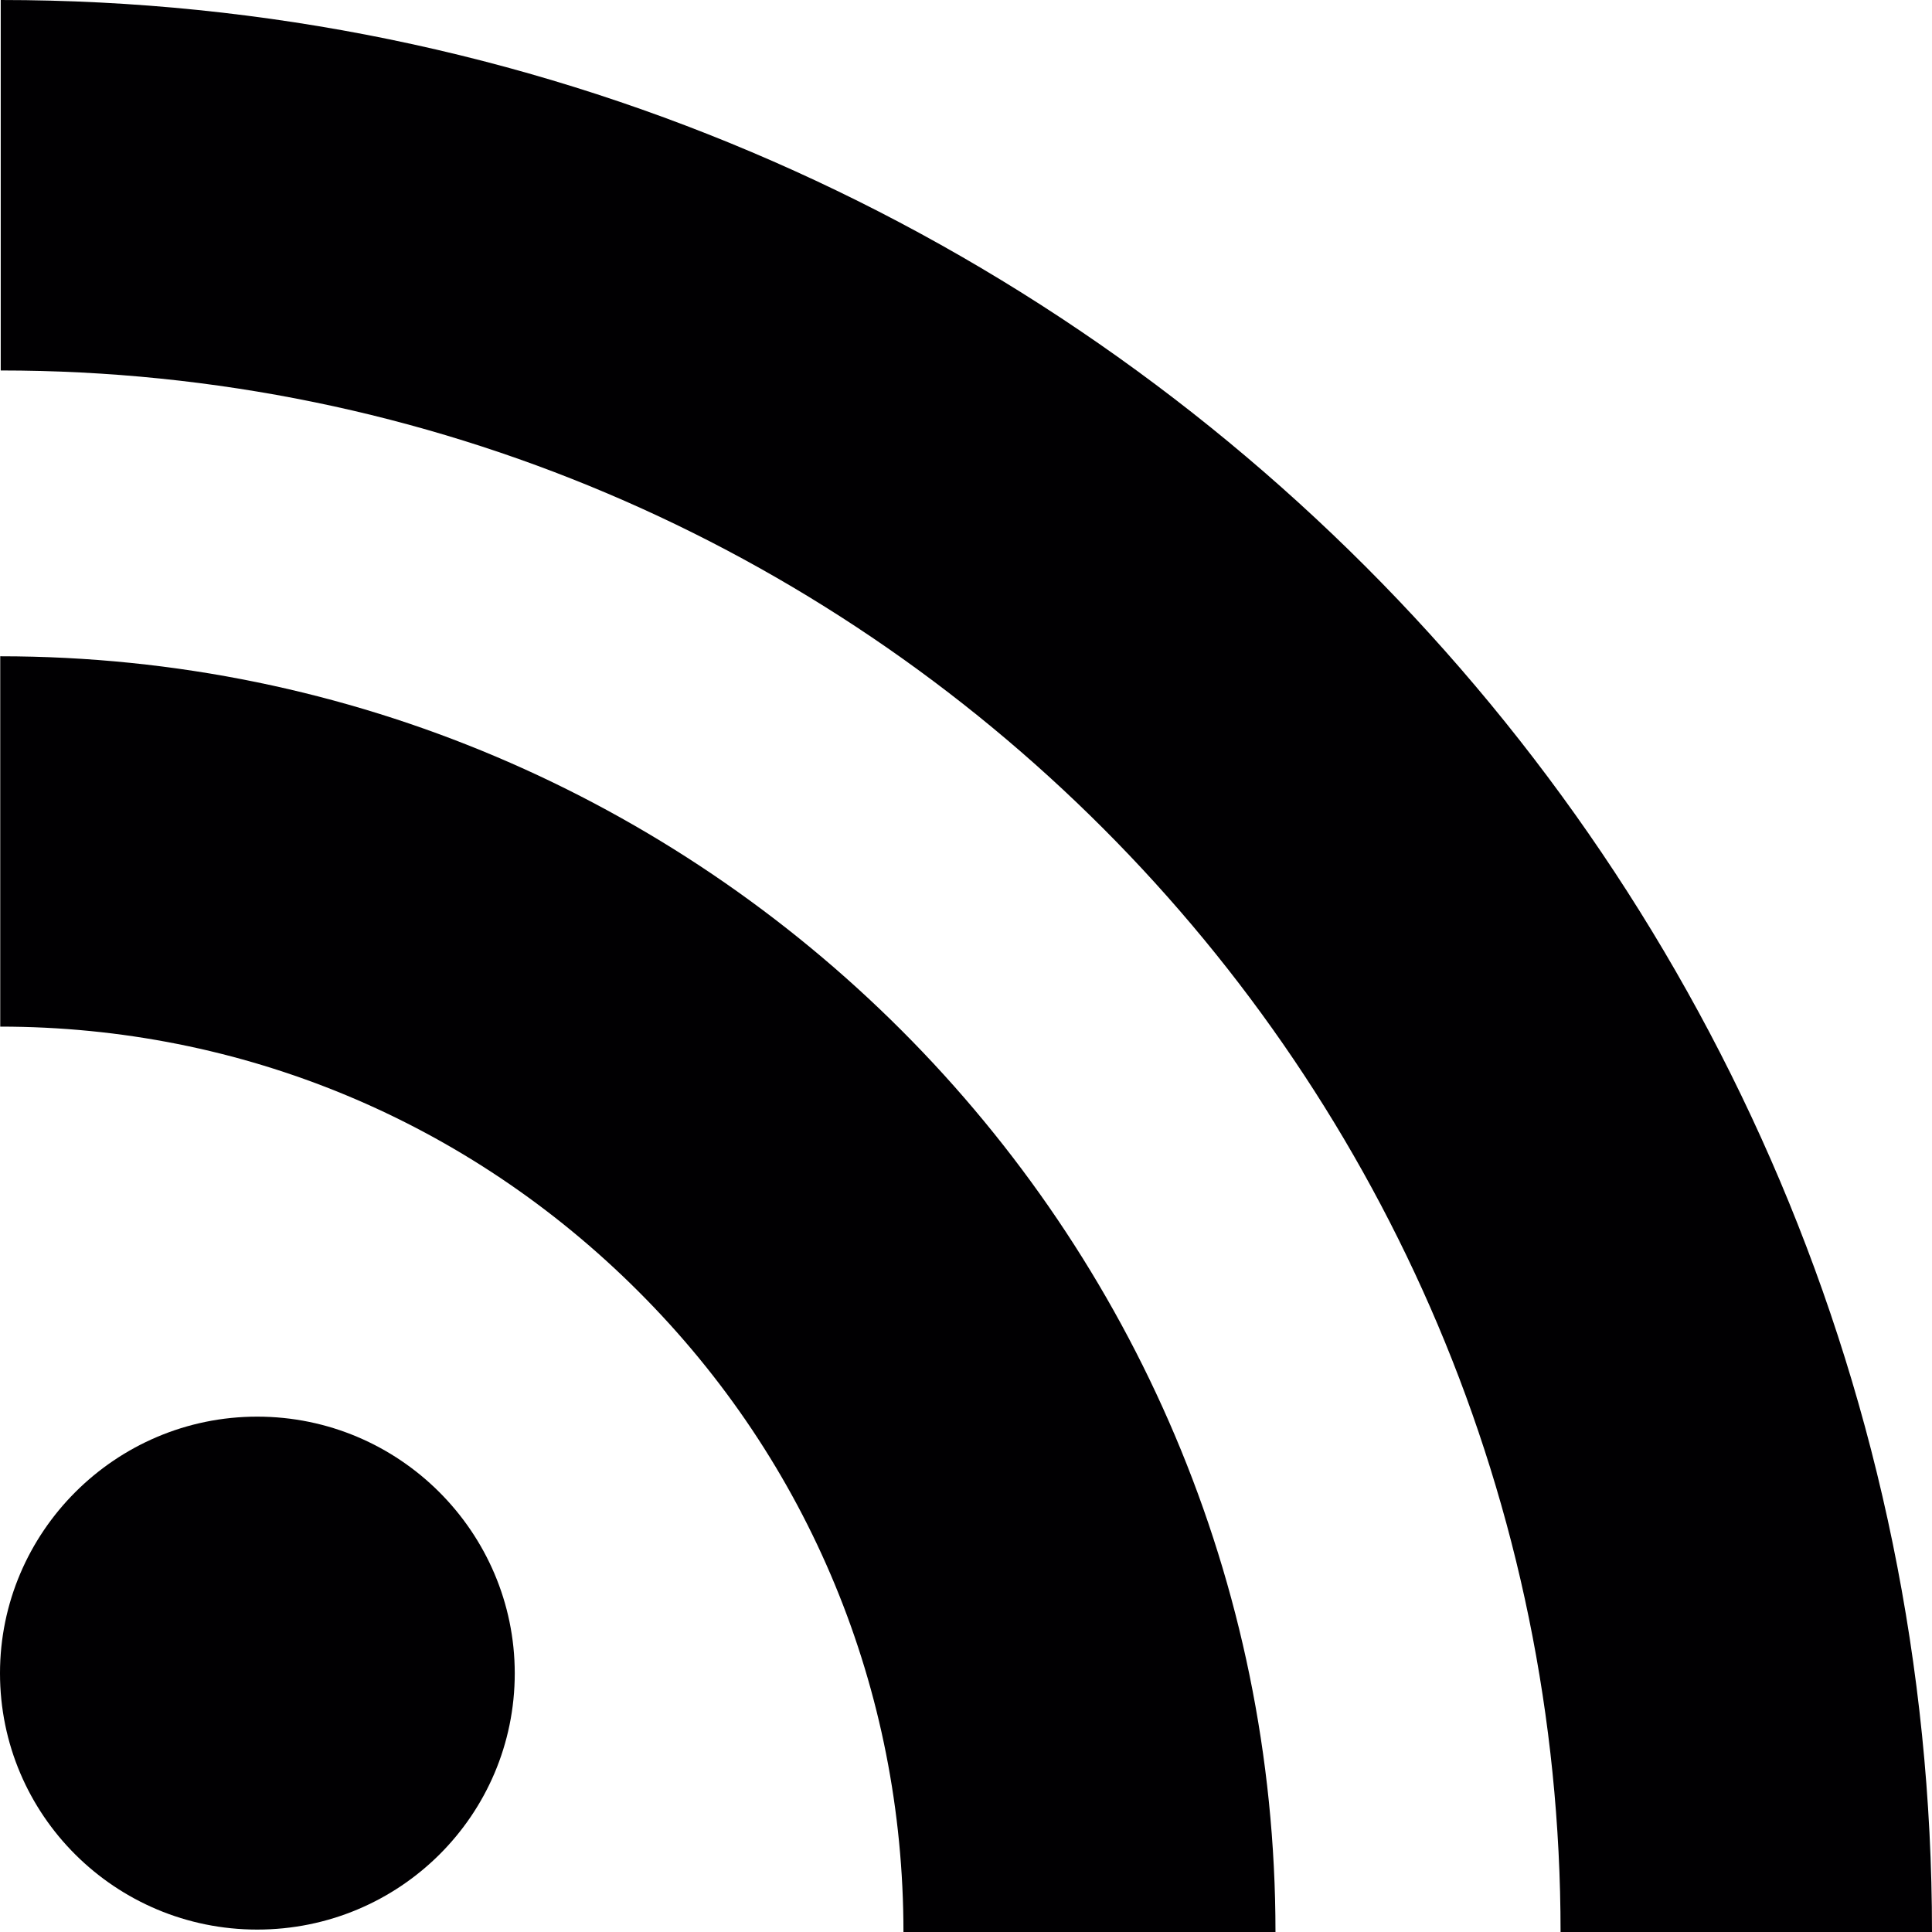
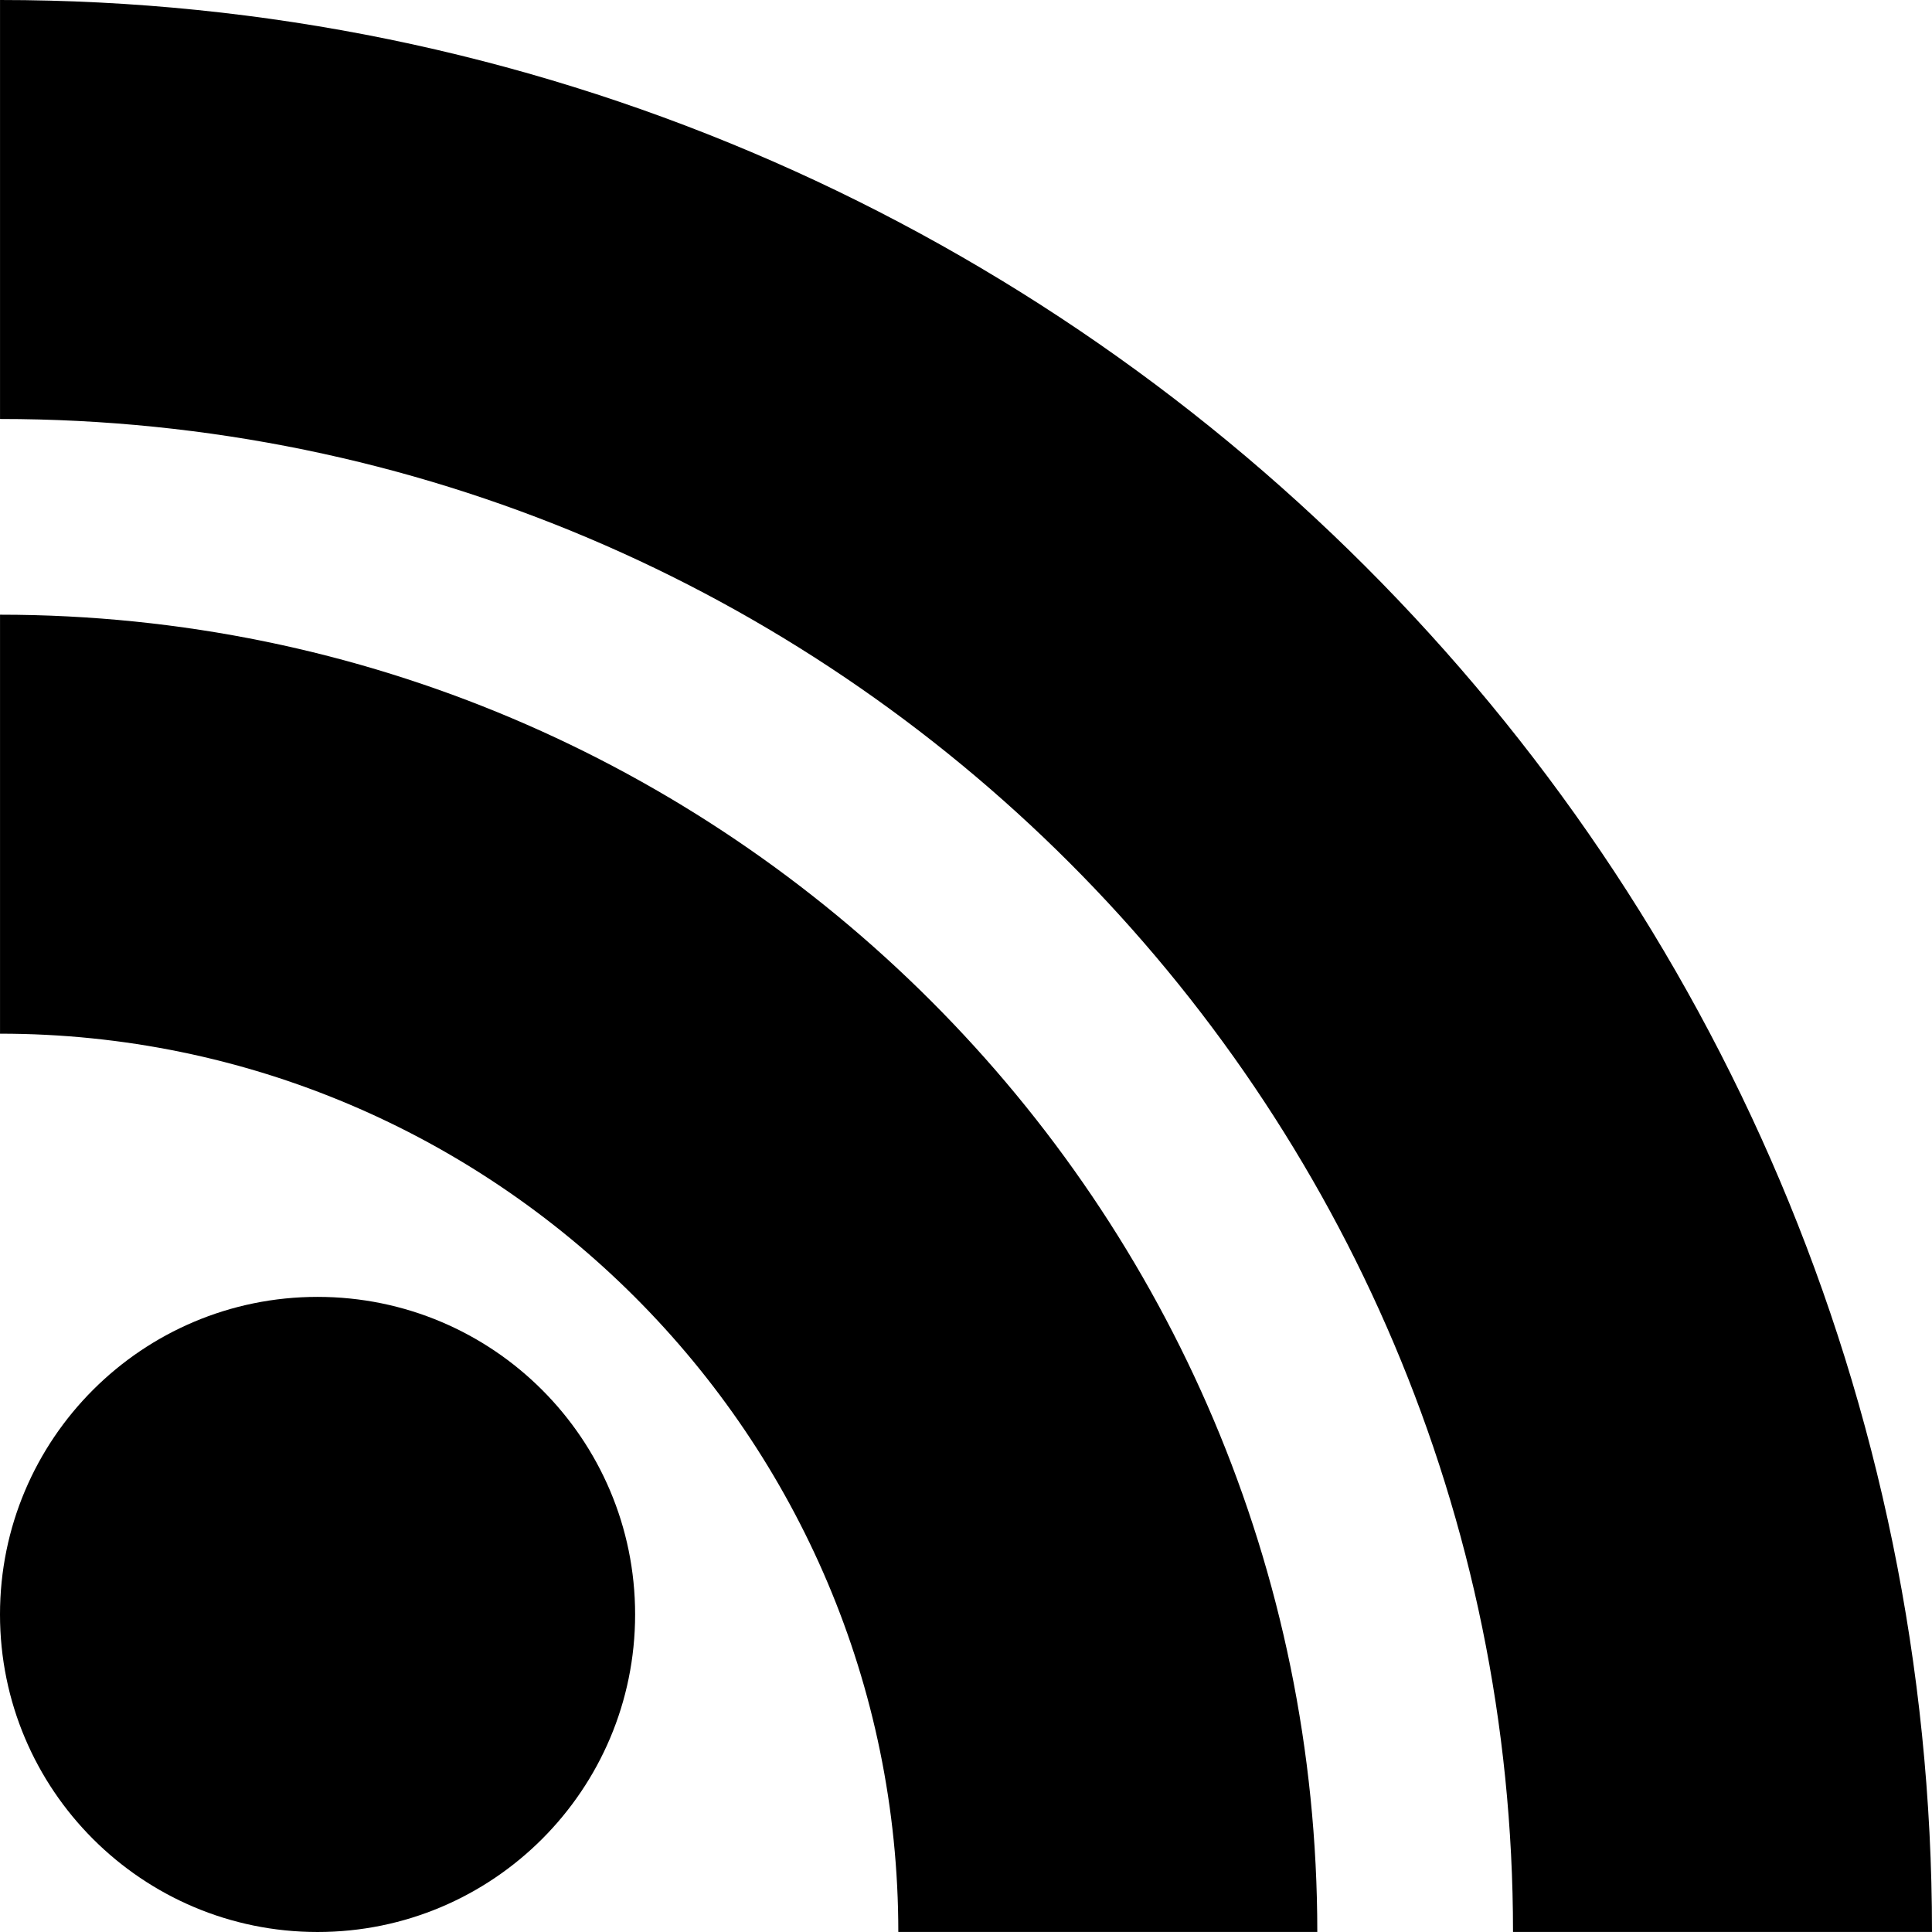
- <svg xmlns="http://www.w3.org/2000/svg" version="1.1" id="Capa_1" x="0px" y="0px" viewBox="0 0 486.392 486.392" style="enable-background:new 0 0 486.392 486.392;" xml:space="preserve">
+ <svg xmlns="http://www.w3.org/2000/svg" version="1.1" id="Capa_1" x="0px" y="0px" width="423.309px" height="423.309px" viewBox="0 0 423.309 423.309" style="enable-background:new 0 0 423.309 423.309;" xml:space="preserve">
  <g>
    <g>
-       <g>
-         <g>
-           <path style="fill:#010002;" d="M0.182,0v93.266c216.505,0,392.7,176.378,392.7,393.126h93.509      C486.392,218.268,268.245,0,0.182,0z" />
-           <path style="fill:#010002;" d="M0.061,165.221v93.235c60.708,0,117.768,23.742,160.752,66.757      c42.924,42.894,66.636,100.227,66.636,161.178h93.661C321.11,309.284,177.047,165.221,0.061,165.221z" />
-           <path style="fill:#010002;" d="M64.751,356.647C29.031,356.647,0,385.739,0,421.245c0,35.719,29.031,64.538,64.751,64.538      c35.841,0,64.842-28.819,64.842-64.538C129.563,385.8,100.592,356.647,64.751,356.647z" />
-         </g>
-       </g>
+       <circle cx="69.578" cy="353.73" r="69.578" />
+       <path d="M196.825,423.302h91.8c0-159.145-129.475-288.619-288.619-288.619v91.8C108.532,226.483,196.825,314.777,196.825,423.302z    " />
+       <path d="M331.508,423.302h91.801C423.309,189.892,233.417,0,0.006,0v91.8C182.798,91.8,331.508,240.51,331.508,423.302z" />
    </g>
-     <g>
- 	</g>
-     <g>
- 	</g>
-     <g>
- 	</g>
-     <g>
- 	</g>
-     <g>
- 	</g>
-     <g>
- 	</g>
-     <g>
- 	</g>
-     <g>
- 	</g>
-     <g>
- 	</g>
-     <g>
- 	</g>
-     <g>
- 	</g>
-     <g>
- 	</g>
-     <g>
- 	</g>
-     <g>
- 	</g>
-     <g>
- 	</g>
  </g>
  <g>
</g>
  <g>
</g>
  <g>
</g>
  <g>
</g>
  <g>
</g>
  <g>
</g>
  <g>
</g>
  <g>
</g>
  <g>
</g>
  <g>
</g>
  <g>
</g>
  <g>
</g>
  <g>
</g>
  <g>
</g>
  <g>
</g>
</svg>
